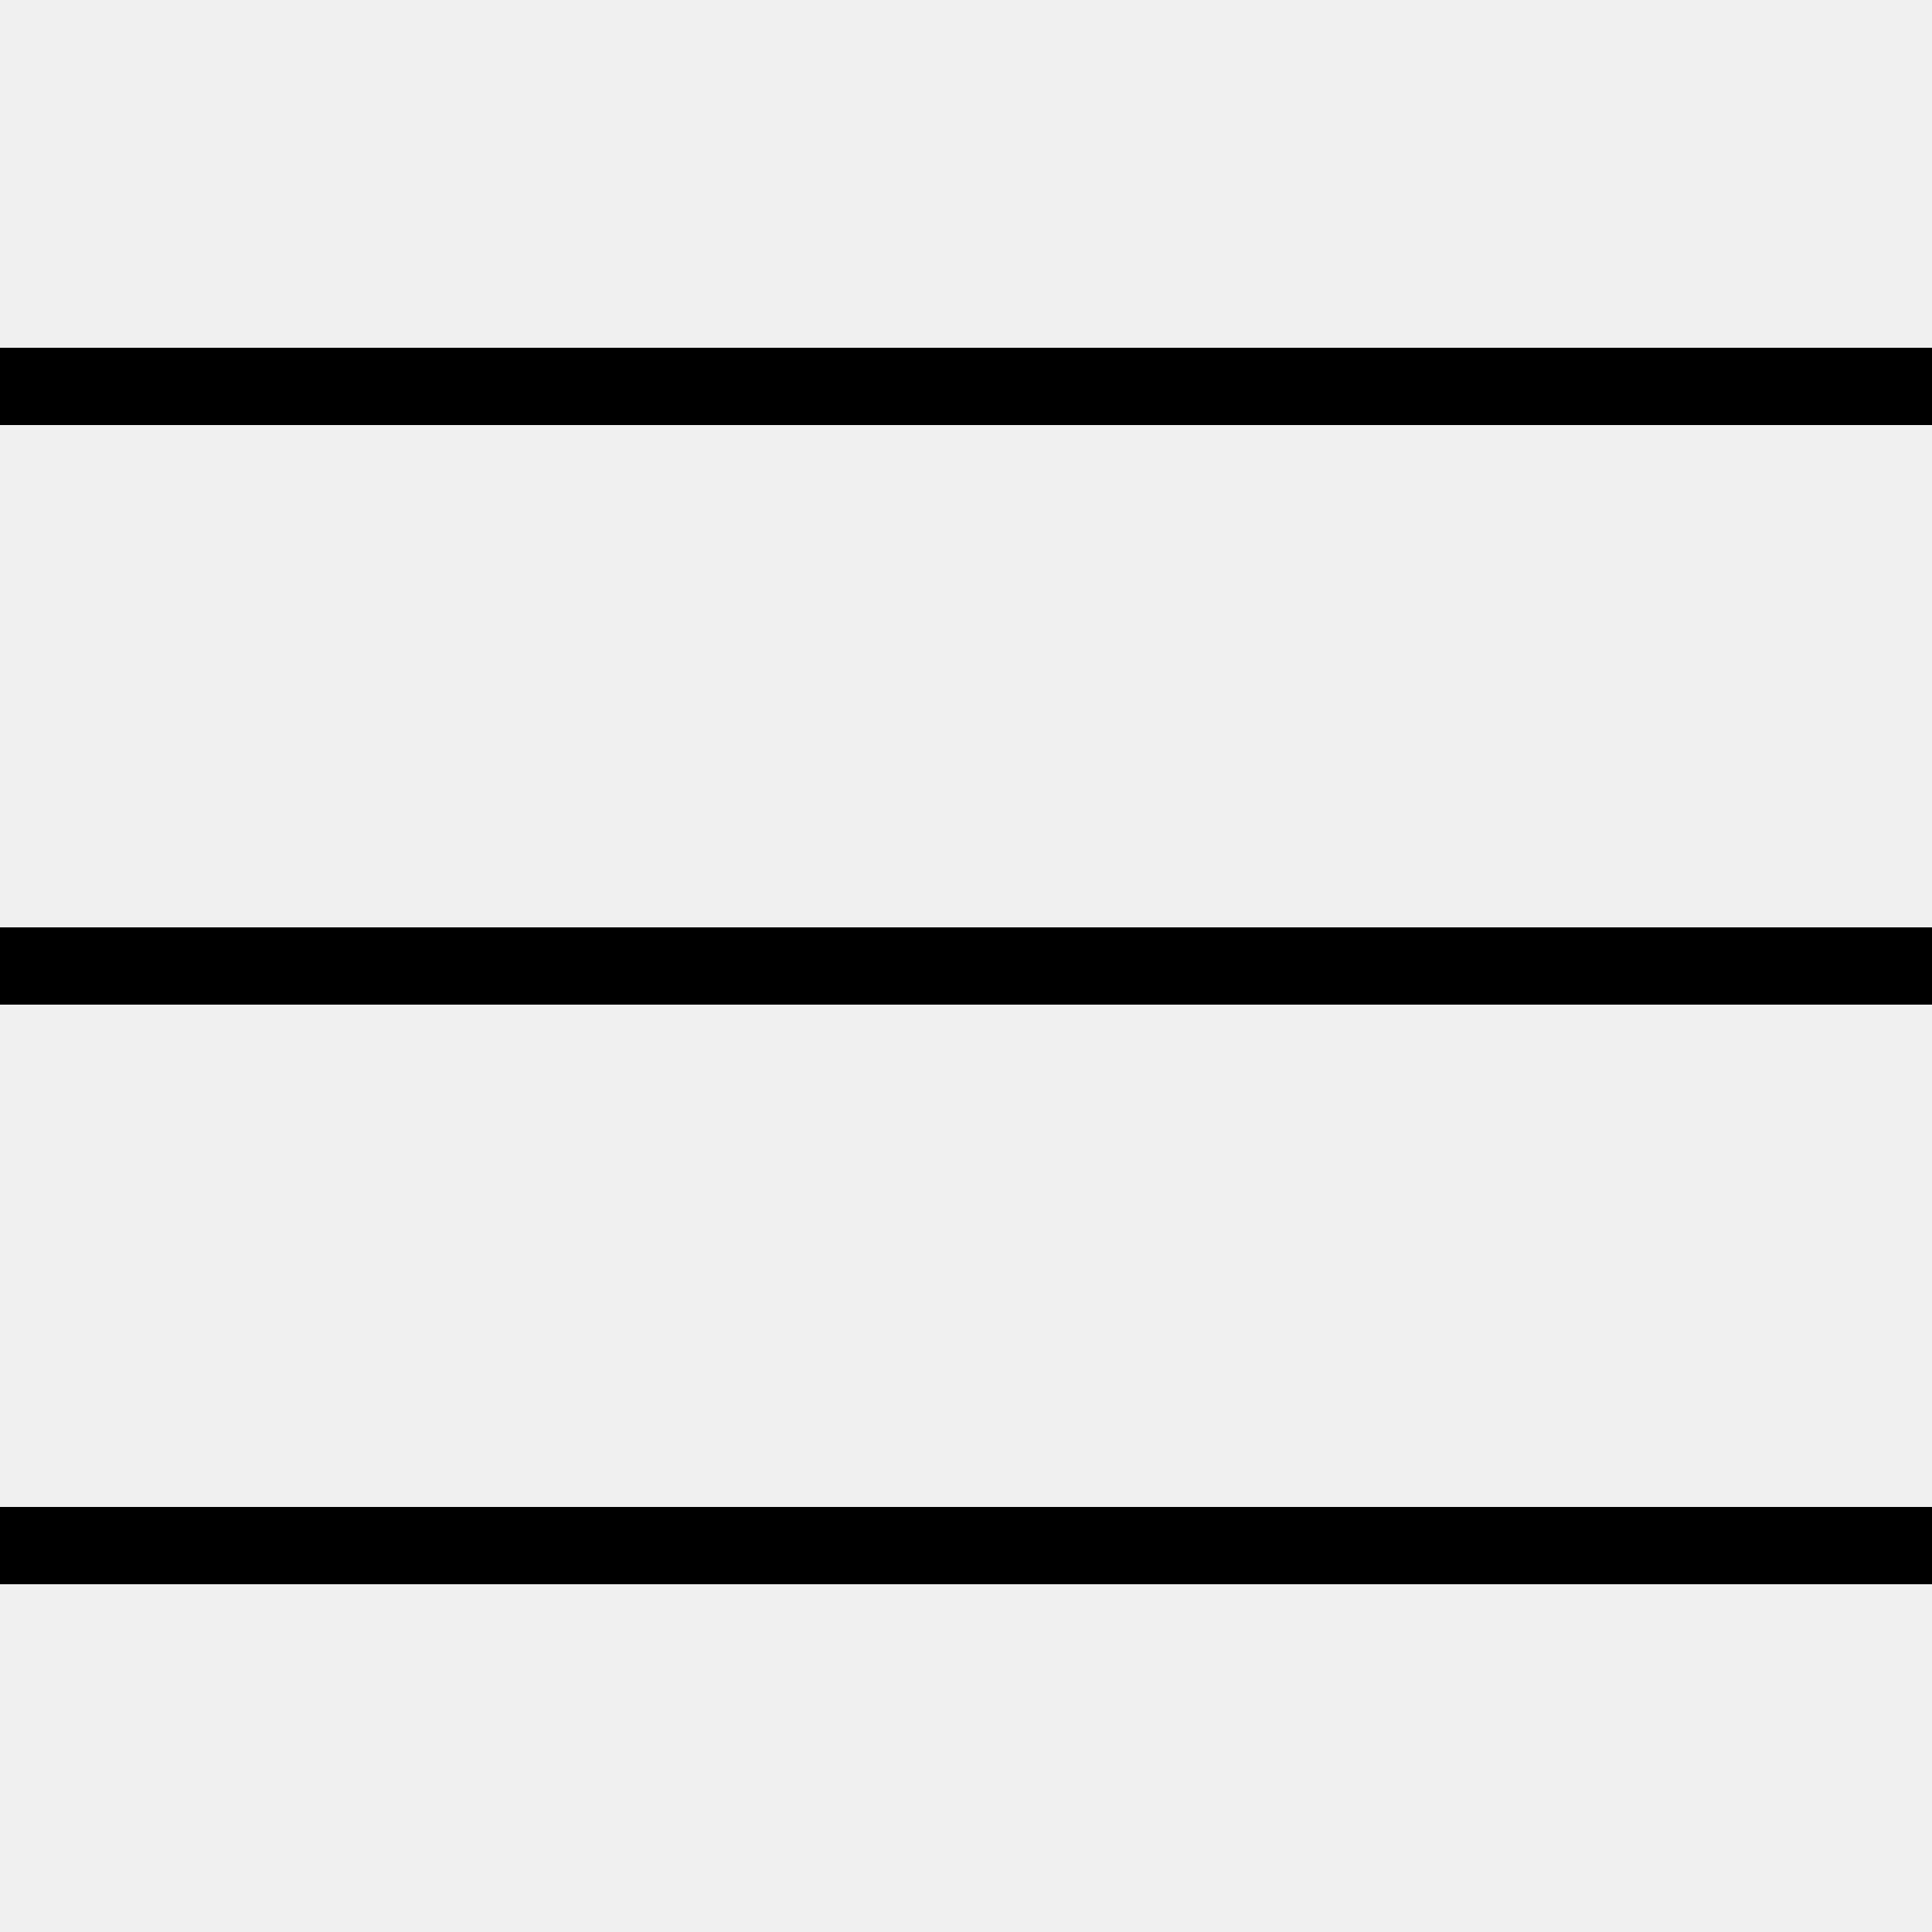
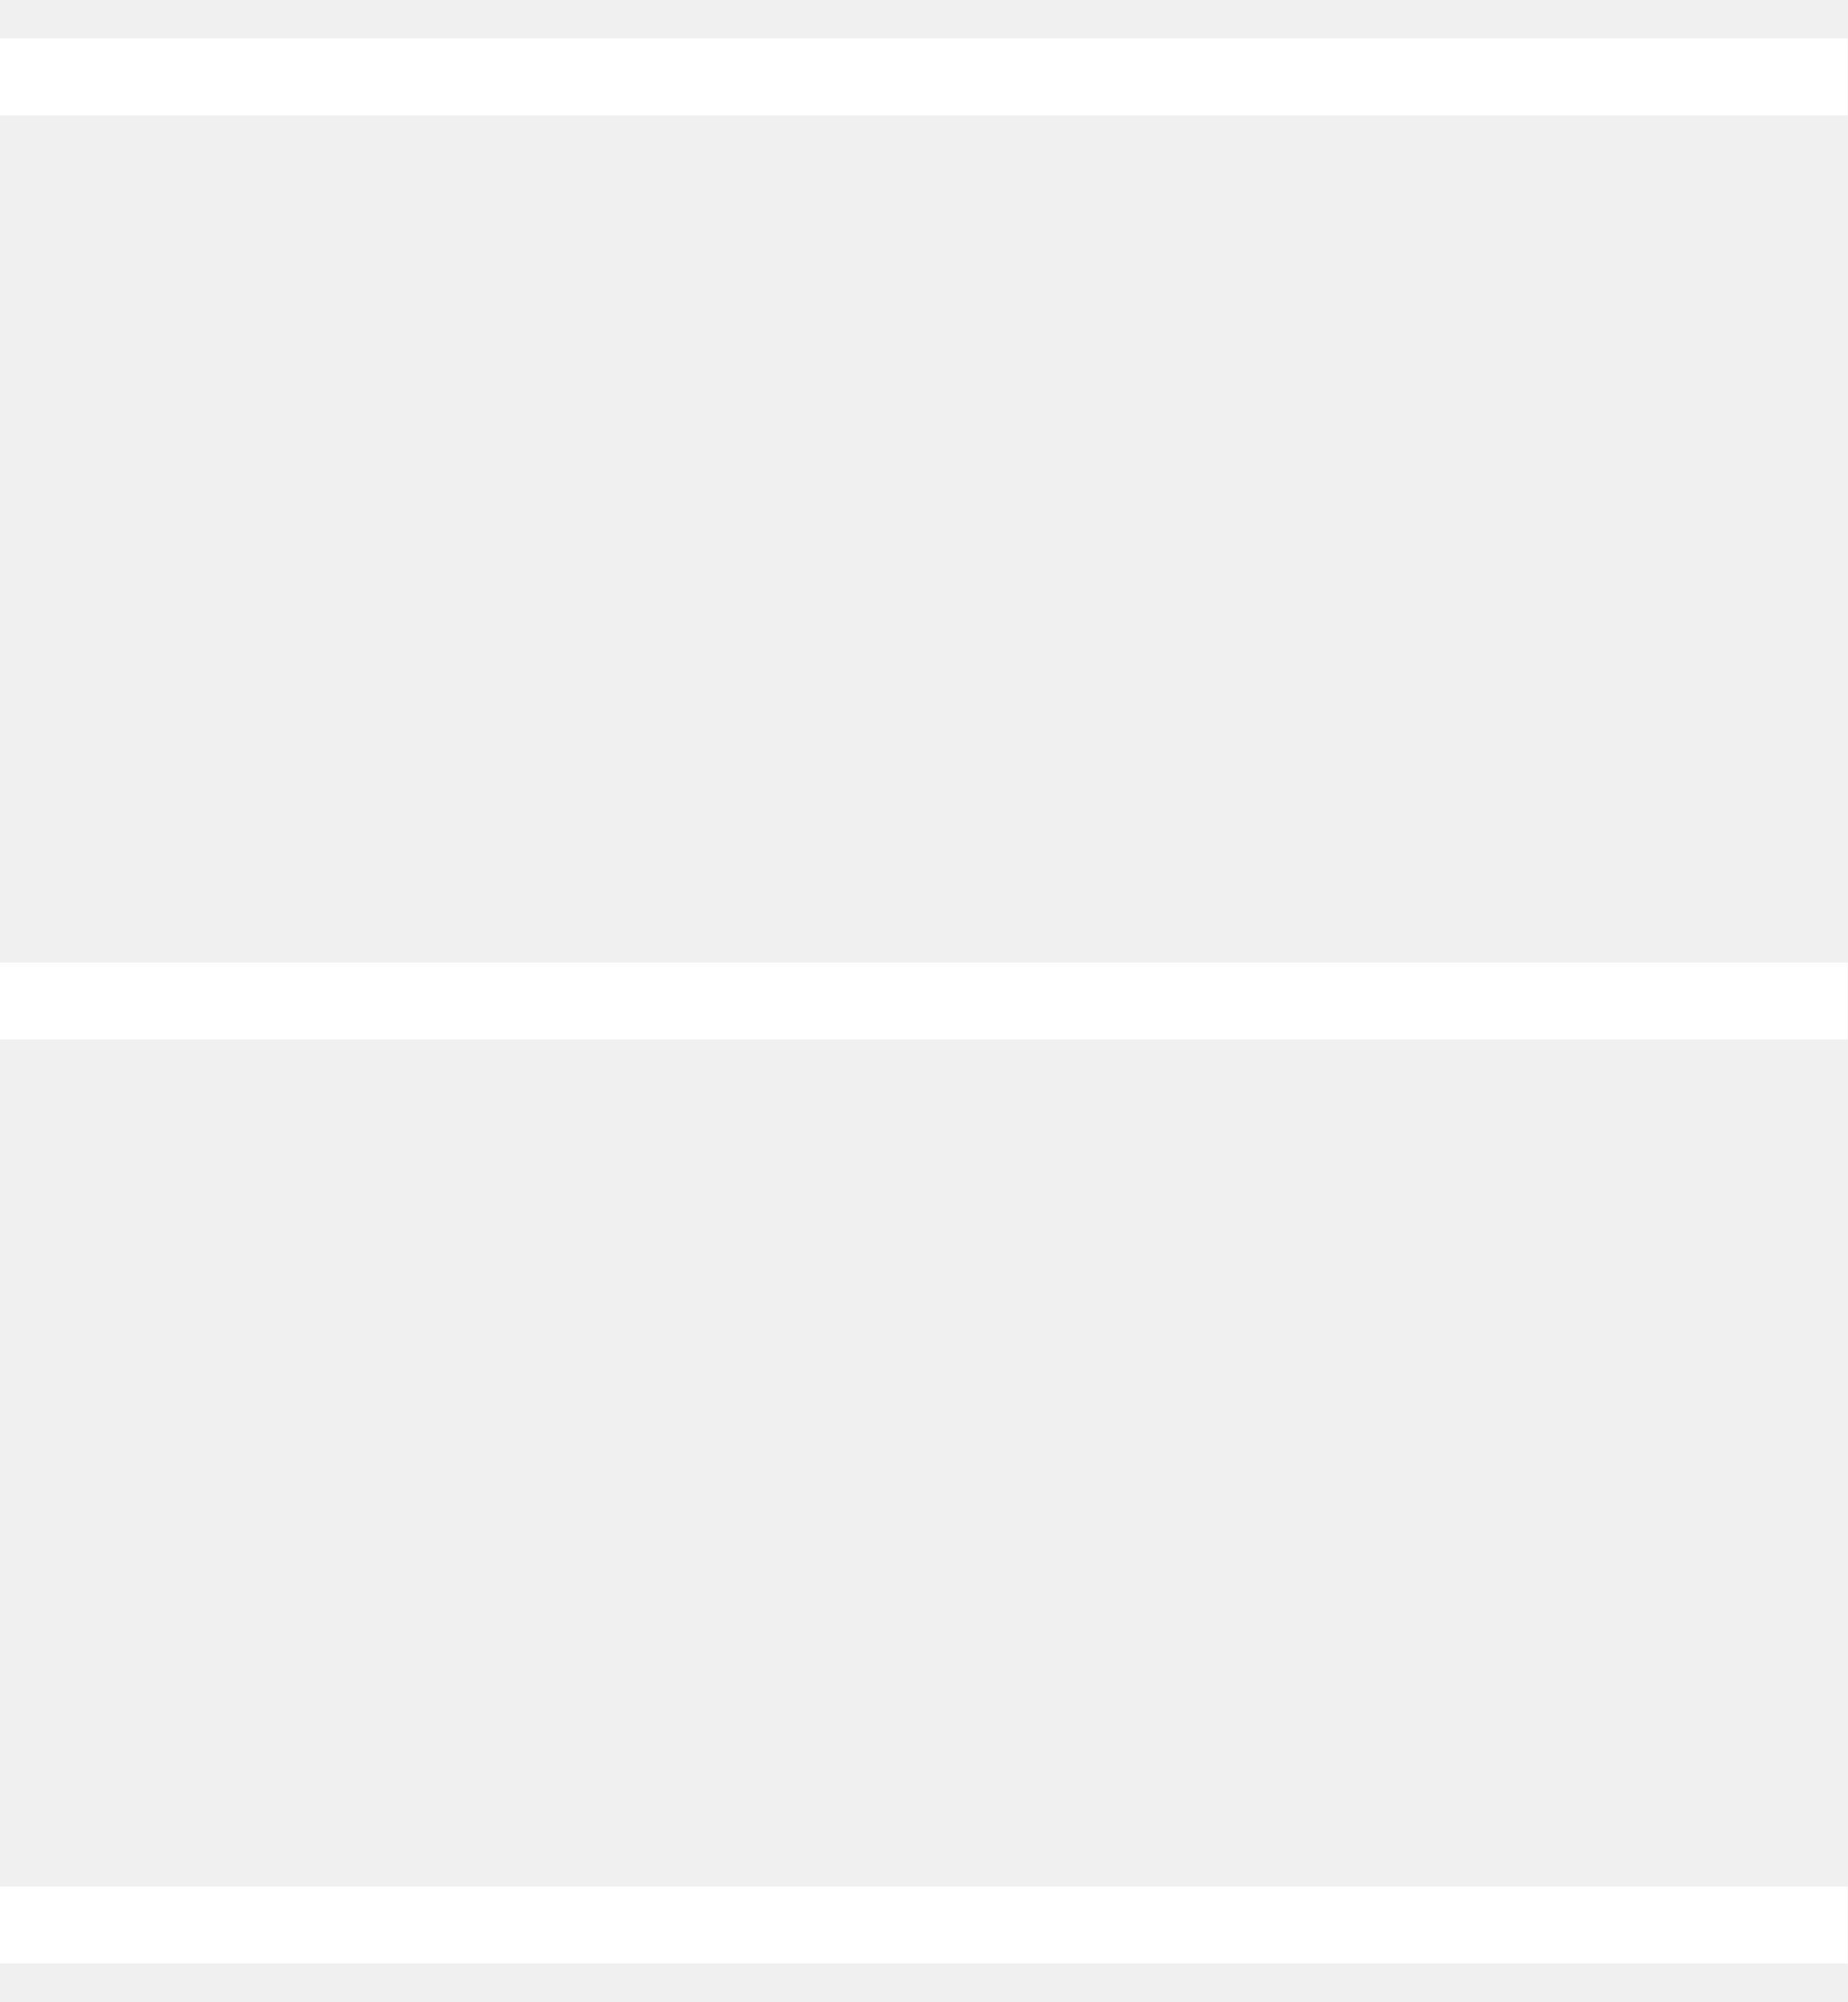
- <svg xmlns="http://www.w3.org/2000/svg" x="0px" y="0px" width="100" height="100" viewBox="0 0 50 50">
-   <path d="M 0 9 L 0 11 L 50 11 L 50 9 Z M 0 24 L 0 26 L 50 26 L 50 24 Z M 0 39 L 0 41 L 50 41 L 50 39 Z" />
+ <svg xmlns="http://www.w3.org/2000/svg" width="24" height="26" viewBox="0 0 24 26" fill="none">
+   <path d="M0 1H24" stroke="white" />
+   <path d="M0 13H24" stroke="white" />
+   <path d="M0 25H24" stroke="white" />
</svg>
